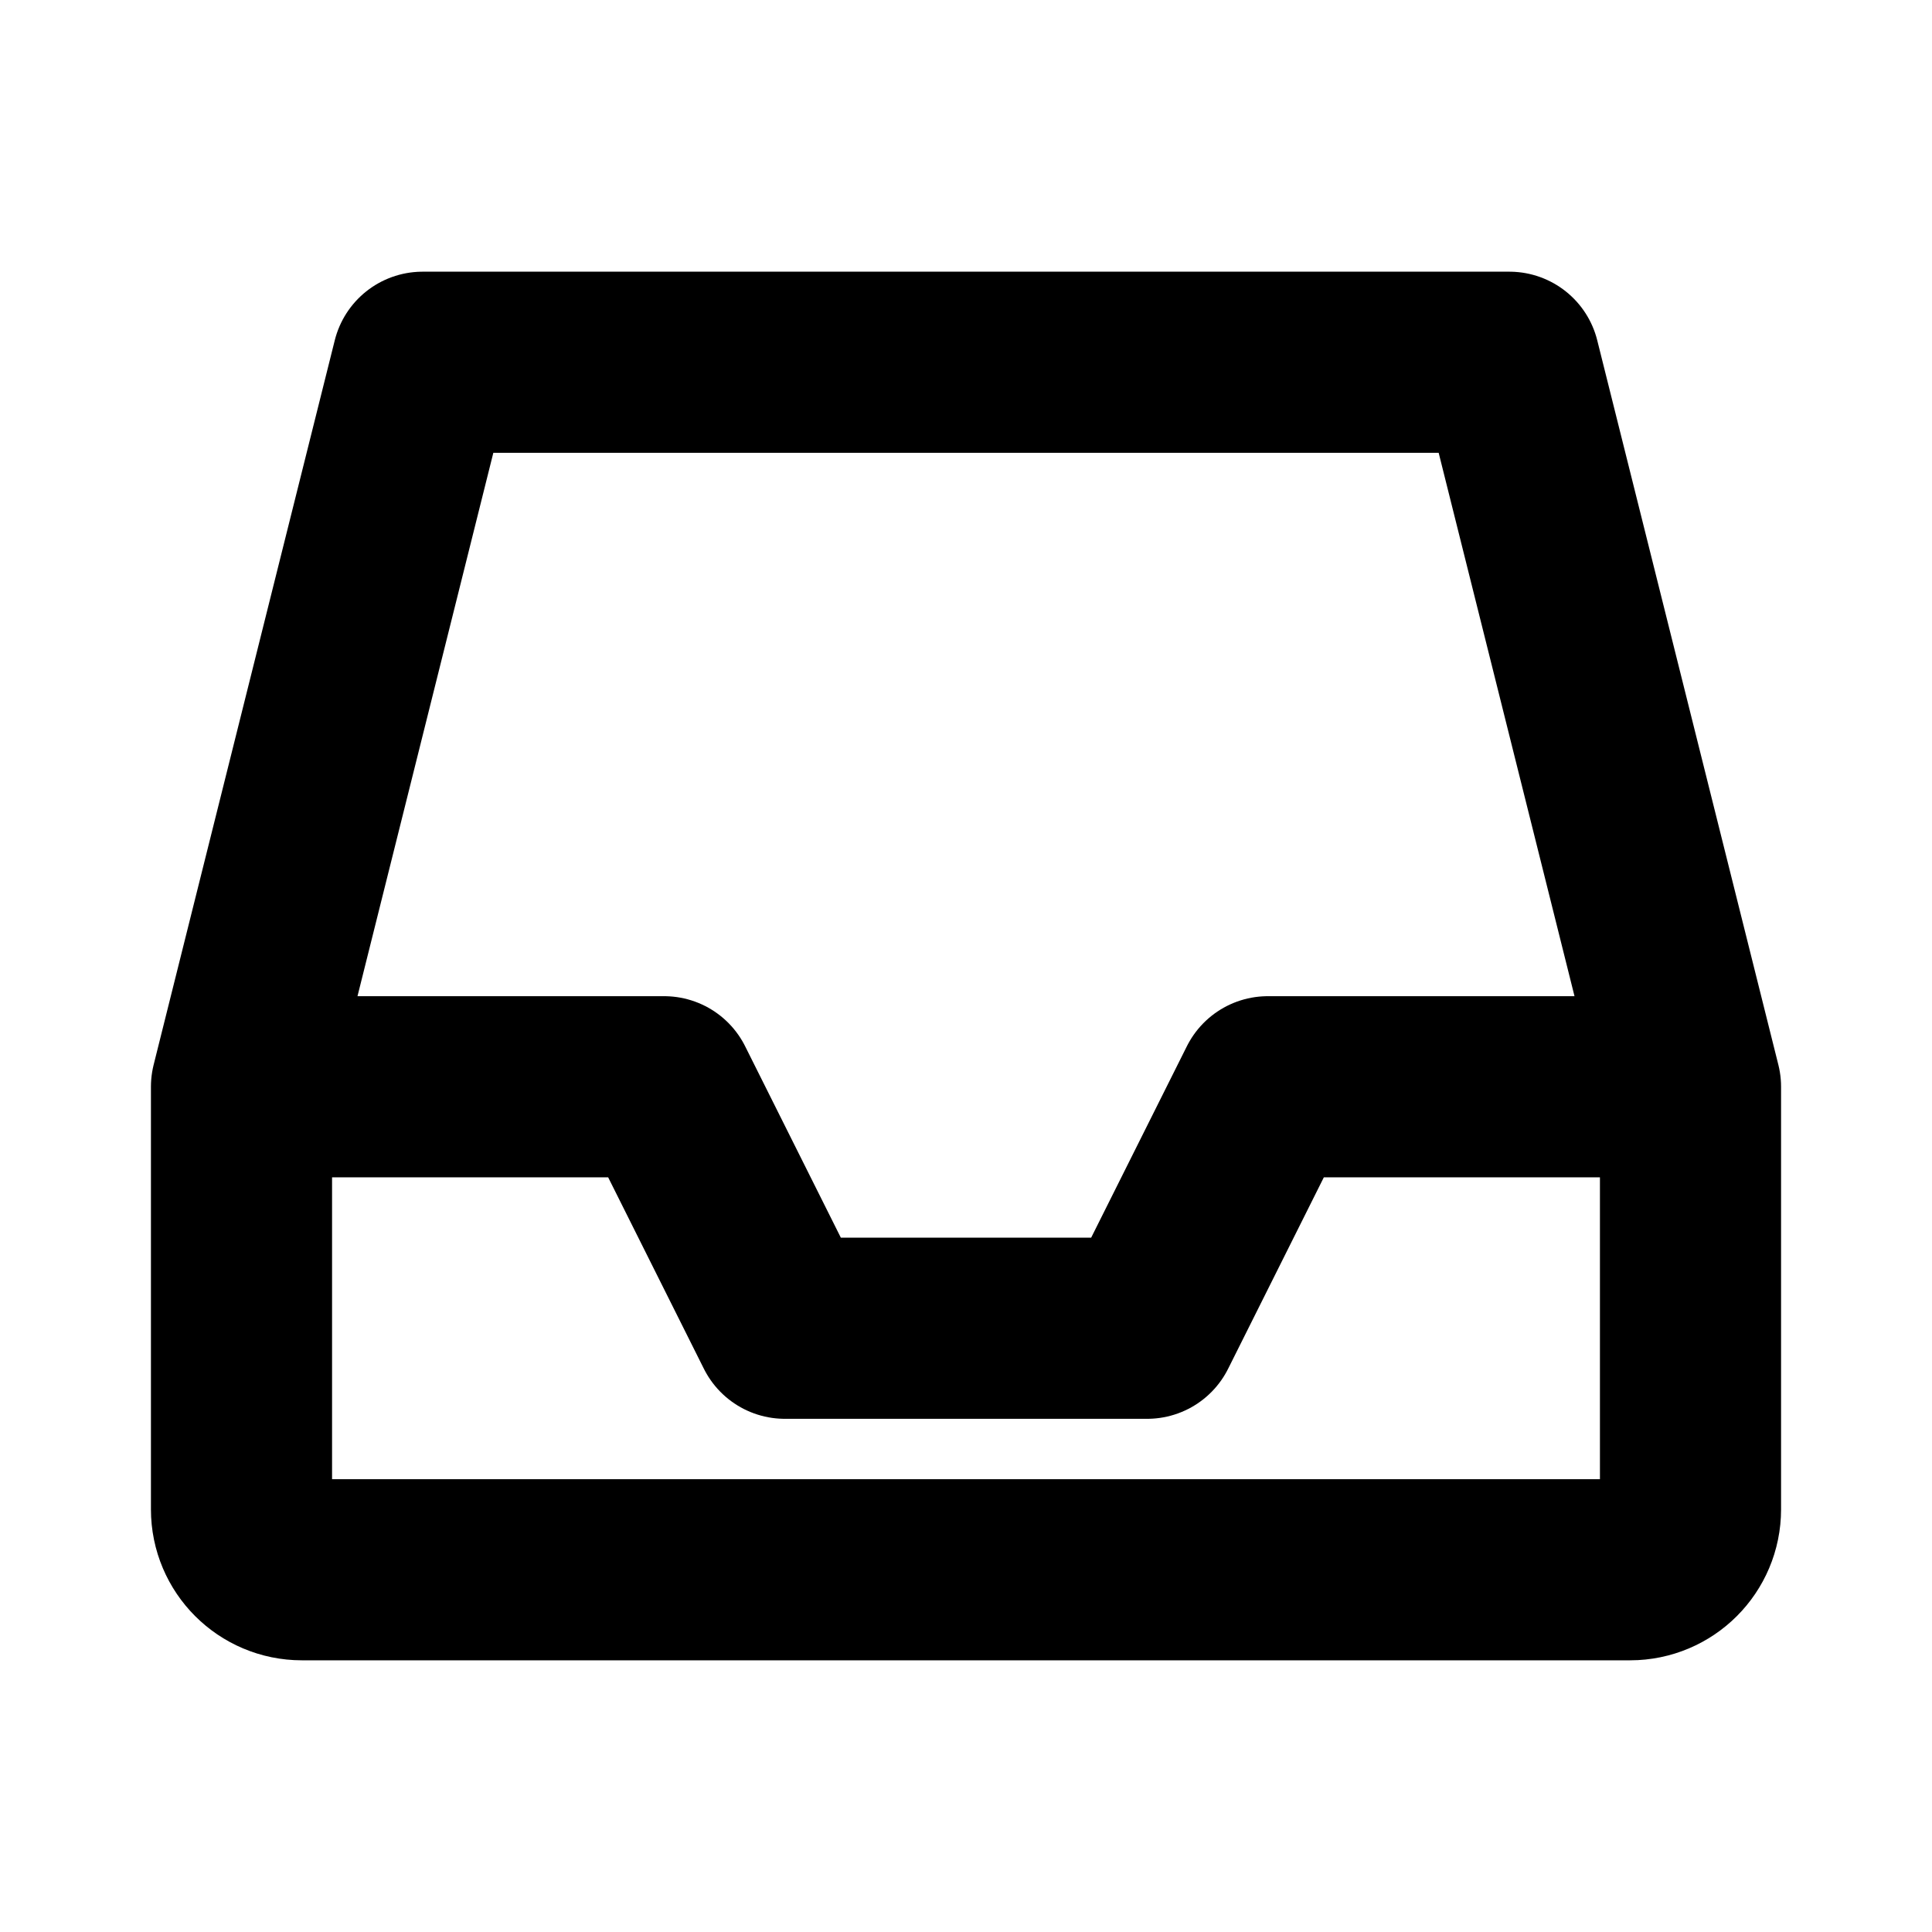
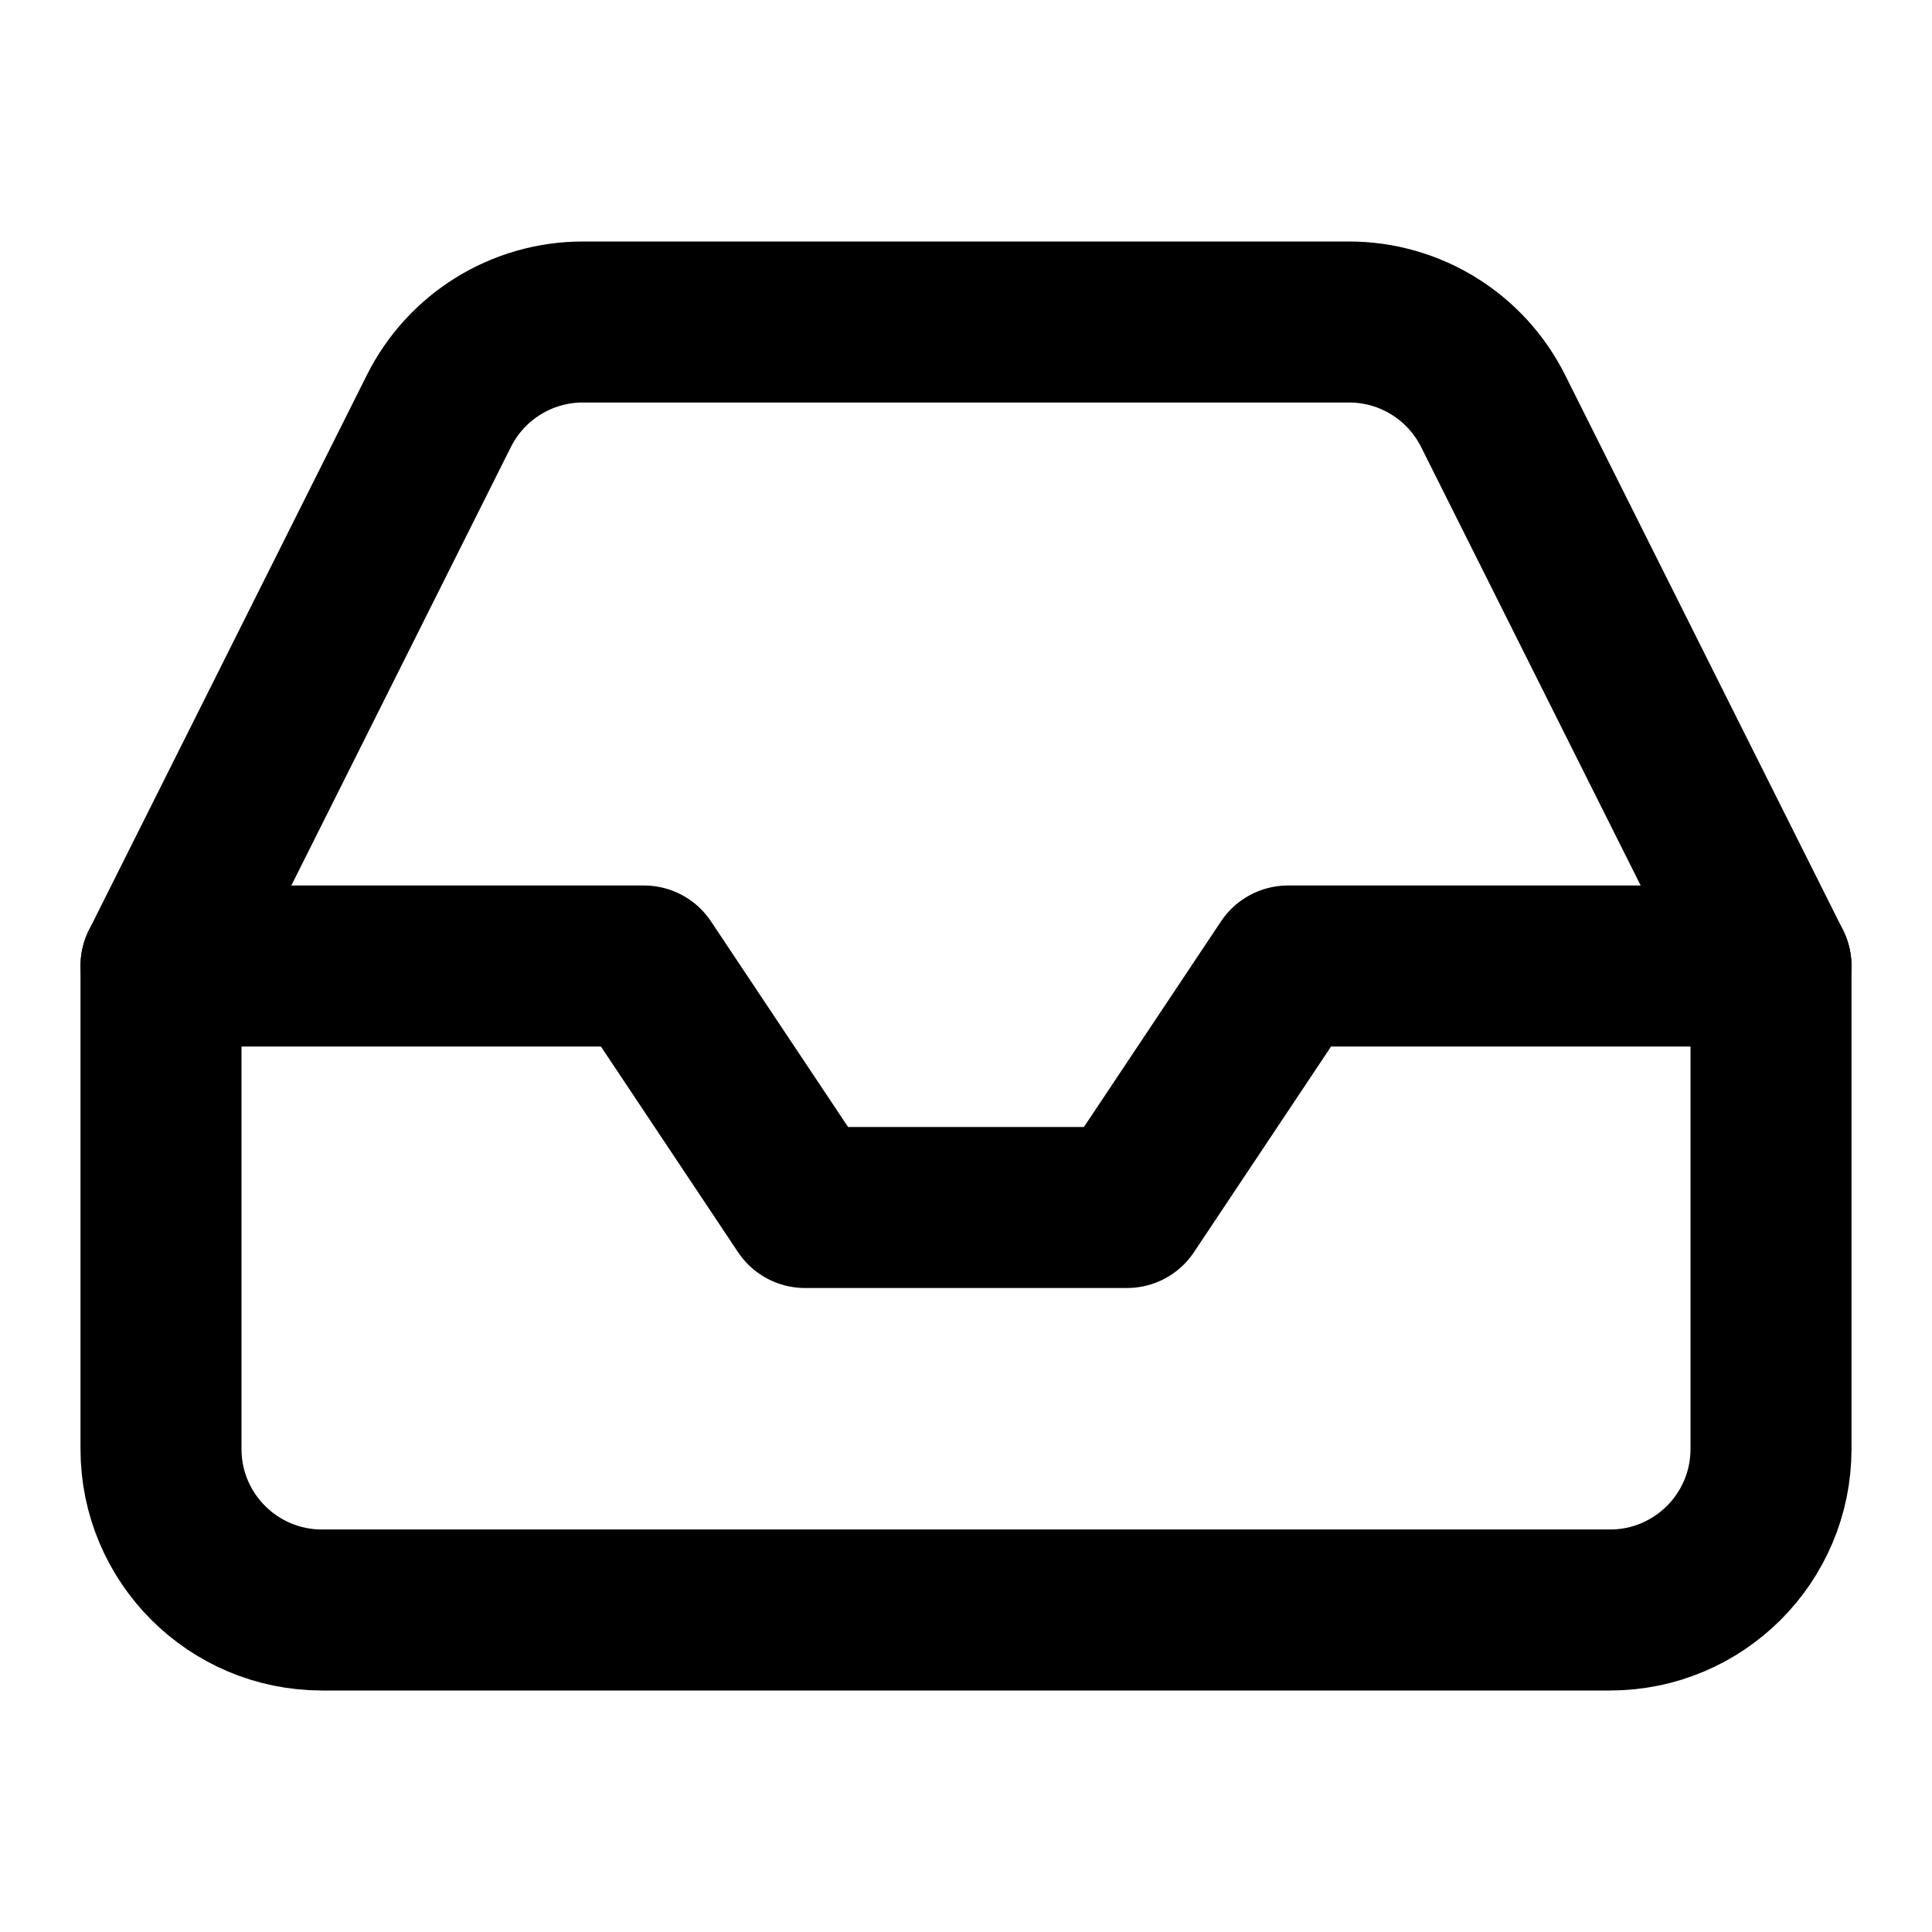
- <svg xmlns="http://www.w3.org/2000/svg" width="16" height="16" viewBox="0 0 16 16" fill="none" stroke="currentColor" stroke-width="1.5" stroke-linecap="round" stroke-linejoin="round">
-   <path d="M2 9h3.5l1 2h3l1-2H14M3.5 3h9L14 9v3.5a.5.5 0 0 1-.5.5h-11a.5.5 0 0 1-.5-.5V9Z" />
+ <svg xmlns="http://www.w3.org/2000/svg" viewBox="0 0 24 24" fill="none" stroke="currentColor" stroke-width="2" stroke-linecap="round" stroke-linejoin="round">
+   <polyline points="22 12 16 12 14 15 10 15 8 12 2 12" />
+   <path d="M5.45 5.11 2 12v6a2 2 0 0 0 2 2h16a2 2 0 0 0 2-2v-6l-3.45-6.89A2 2 0 0 0 16.76 4H7.24a2 2 0 0 0-1.79 1.11z" />
</svg>
